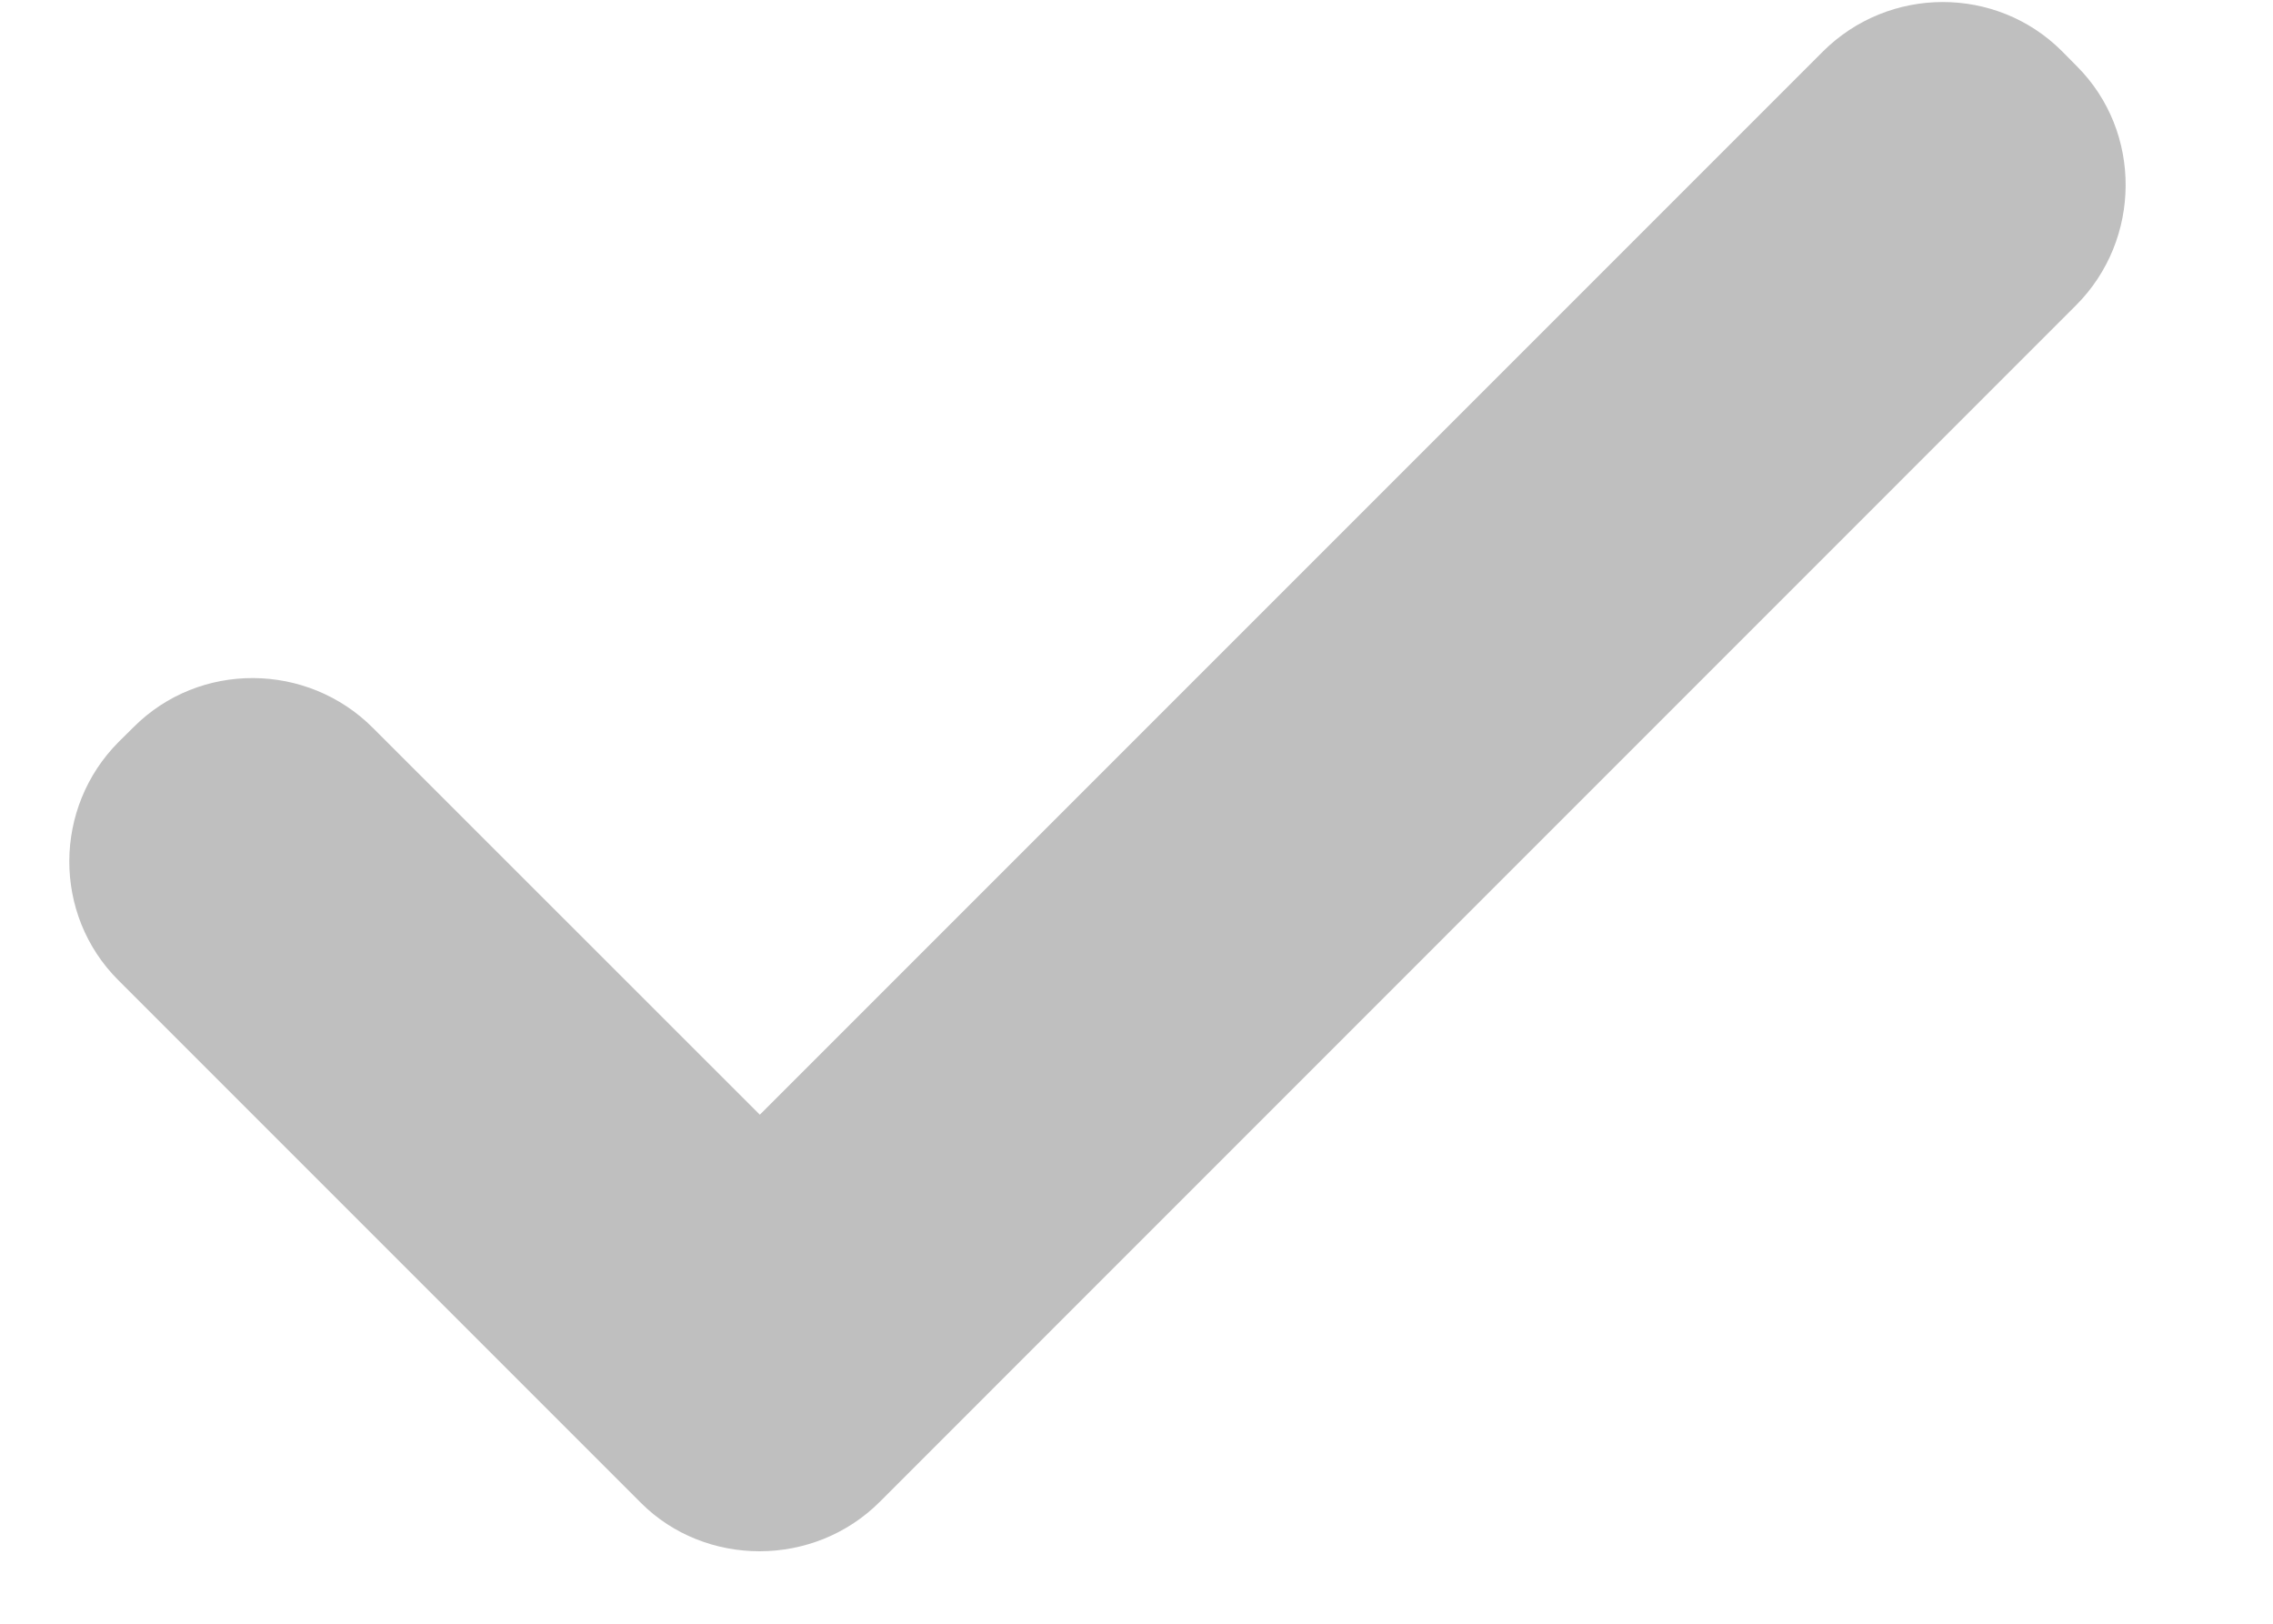
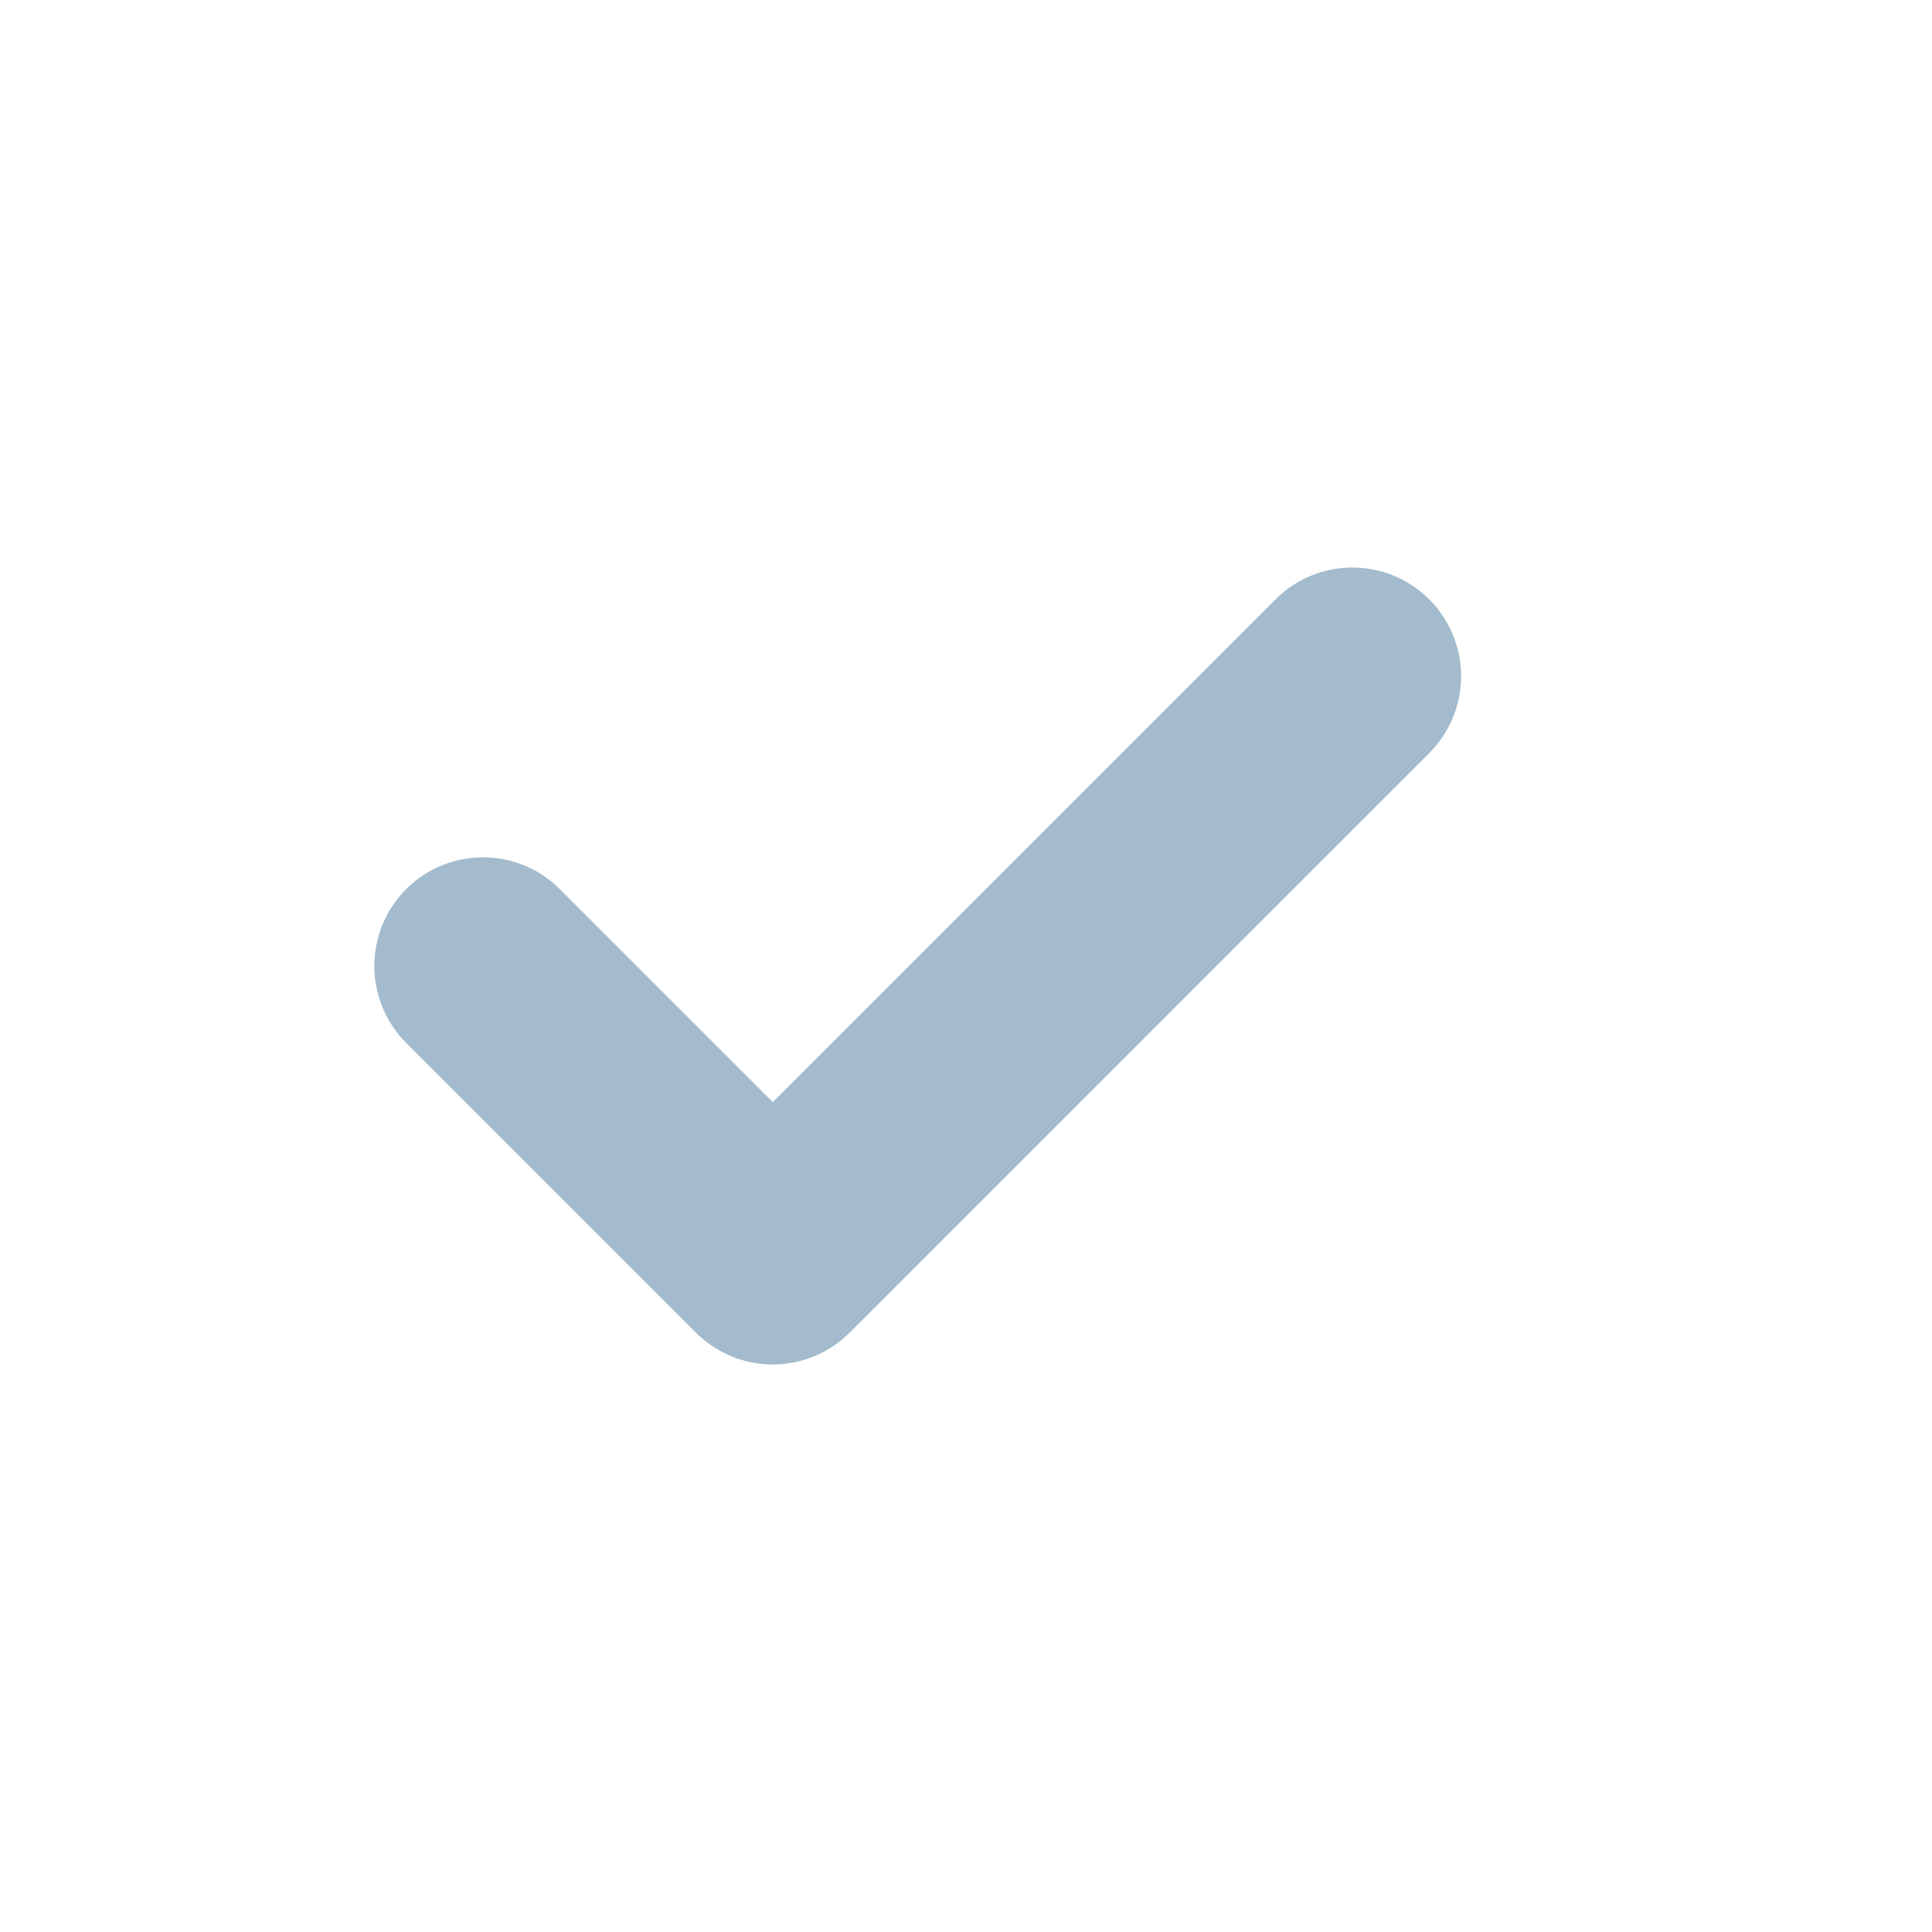
- <svg xmlns="http://www.w3.org/2000/svg" width="14" height="10" viewBox="0 0 14 10" fill="none">
-   <path fill-rule="evenodd" clip-rule="evenodd" d="M4.68 6.865L11.226 0.319C11.634 -0.089 12.296 -0.089 12.7 0.315L12.791 0.407C13.197 0.812 13.19 1.477 12.787 1.88L5.419 9.249C5.011 9.657 4.343 9.651 3.948 9.256L0.728 6.036C0.324 5.632 0.328 4.973 0.731 4.569L0.823 4.478C1.228 4.072 1.892 4.077 2.297 4.483L4.68 6.865Z" fill="#BFBFBF" />
+ <svg xmlns="http://www.w3.org/2000/svg" viewBox="0 0 20 20" fill="none">
+   <path d="m14 7-6 6-3-3" fill="none" stroke="#A3BBCC" stroke-width="2.25" stroke-linecap="round" stroke-linejoin="round" />
</svg>
